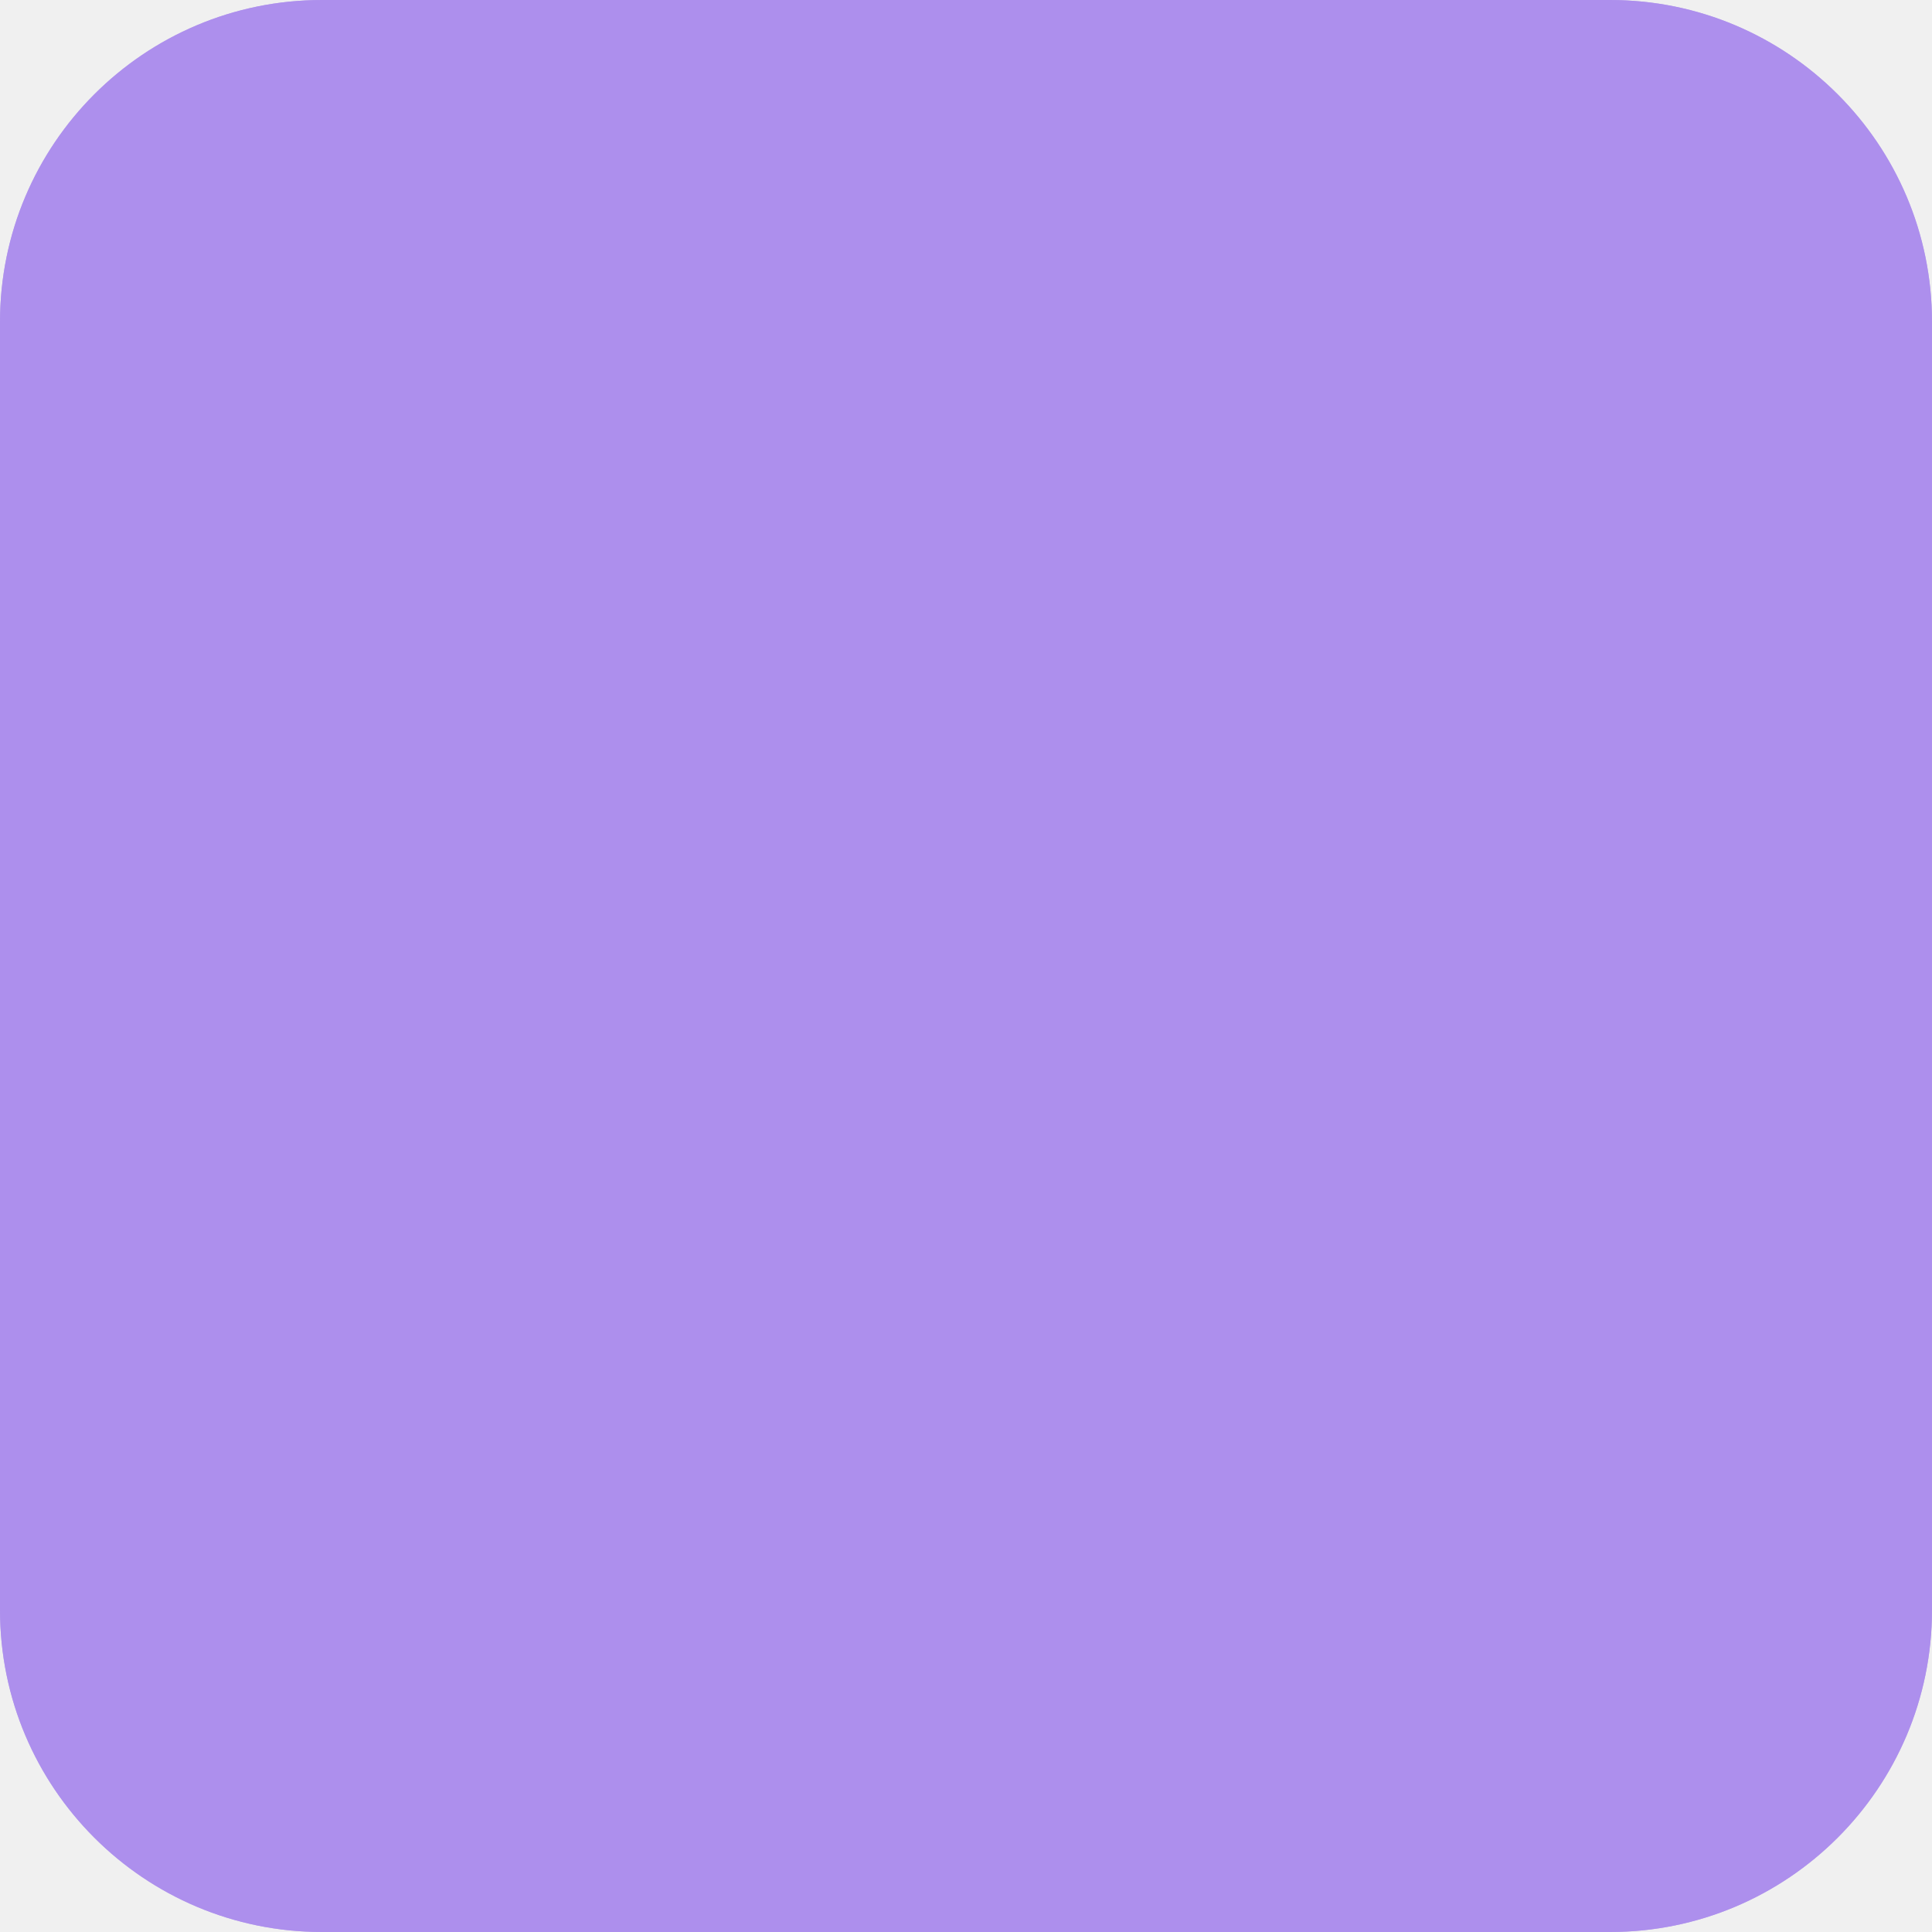
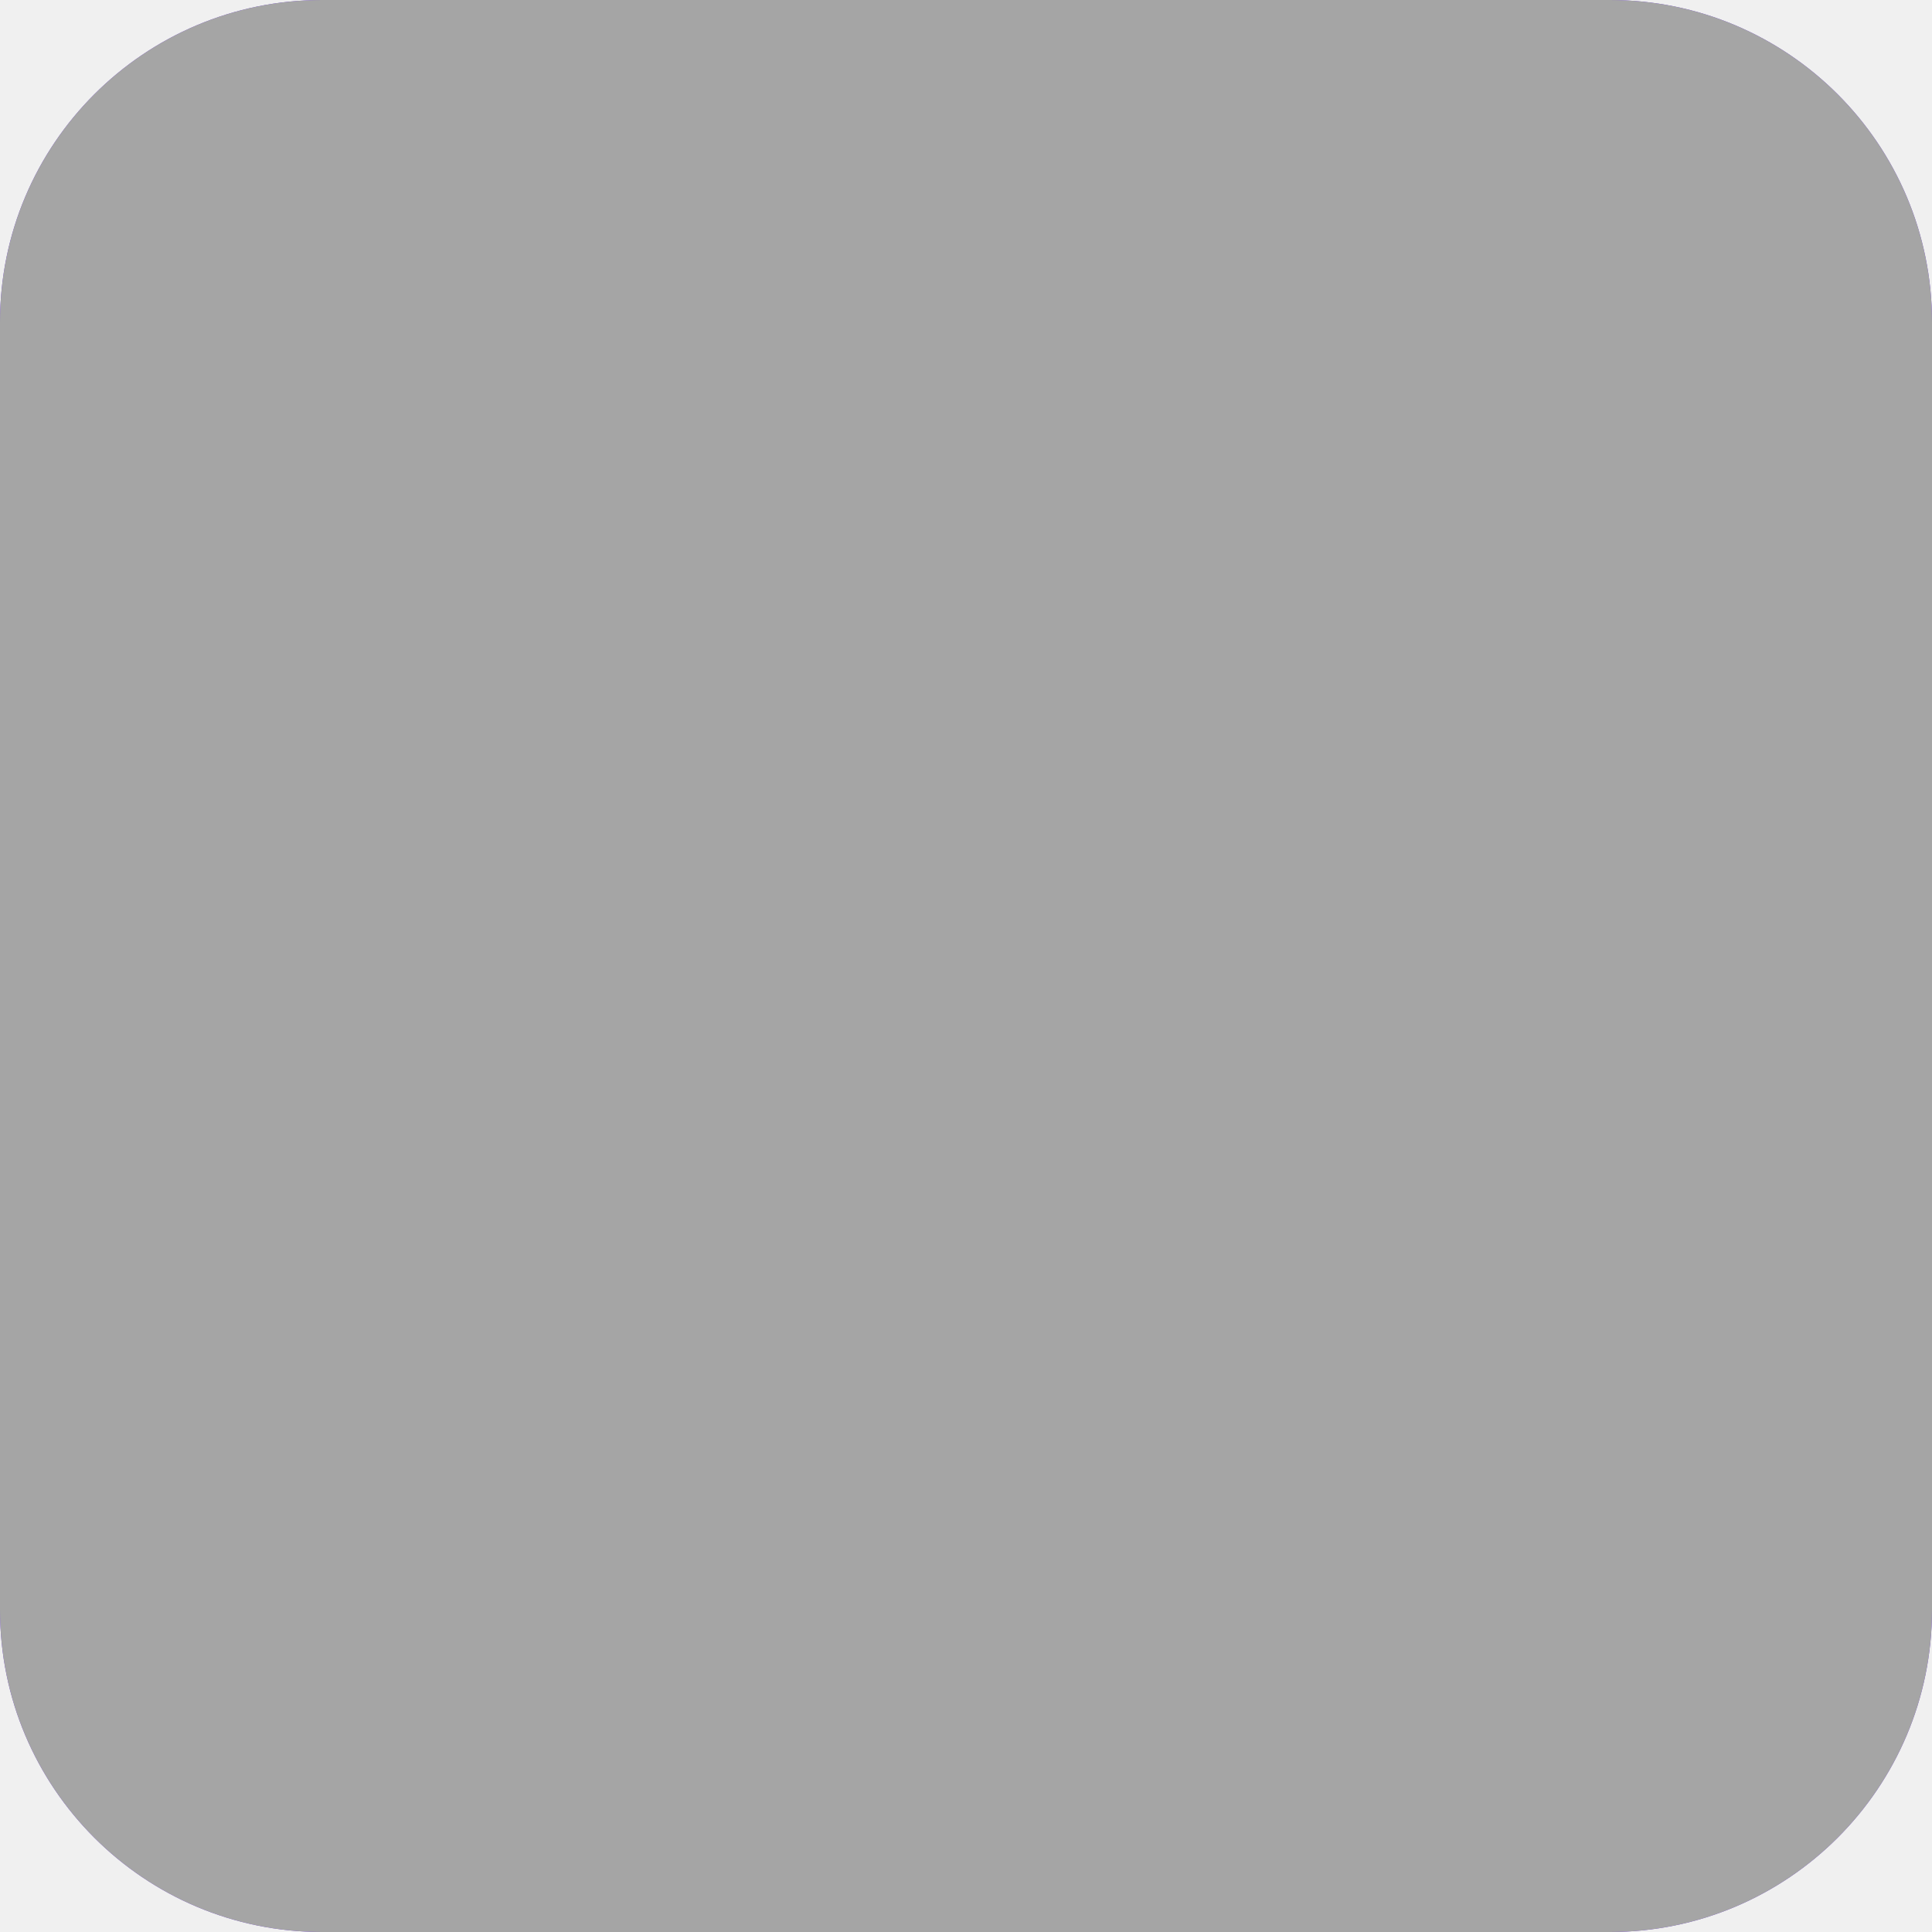
<svg xmlns="http://www.w3.org/2000/svg" width="30" height="30" viewBox="0 0 30 30" fill="none">
+   <defs />
  <rect width="30" height="30" rx="5" fill="#7644E1" />
-   <rect width="30" height="30" rx="5" fill="white" fill-opacity="0.4" />
+   <rect width="30" height="30" rx="5" style="fill: rgb(165, 165, 165);" />
</svg>
